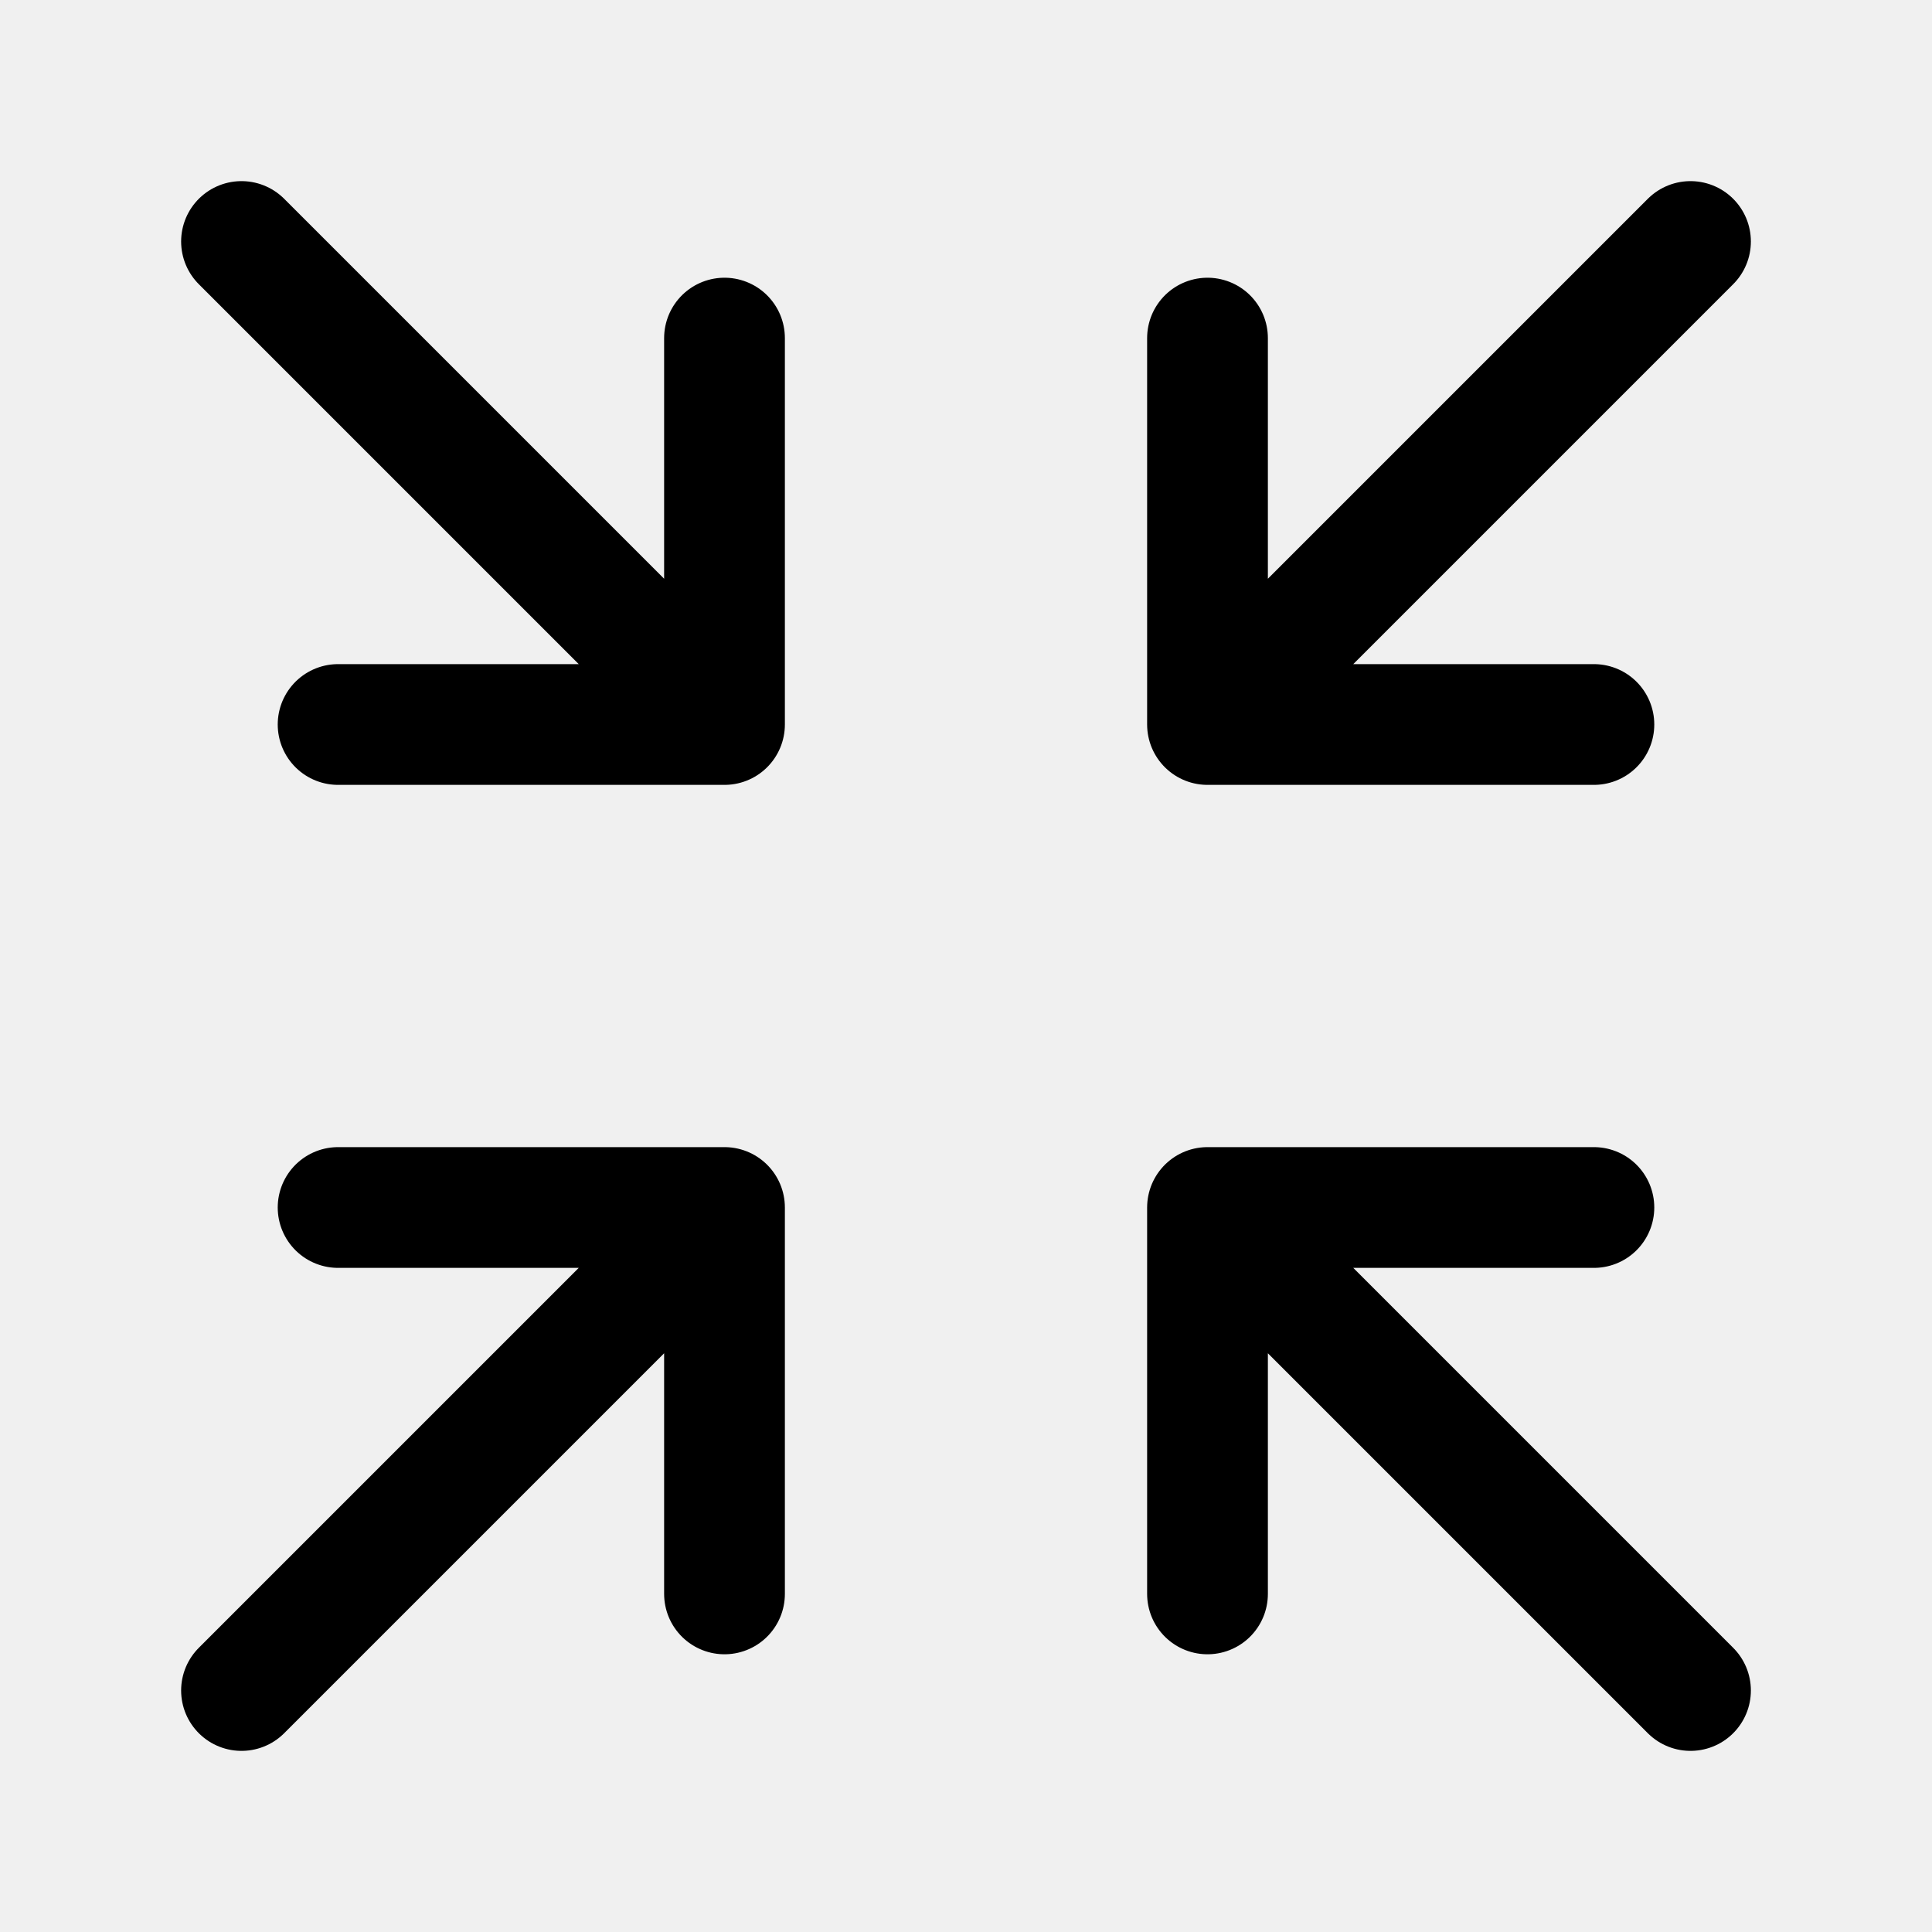
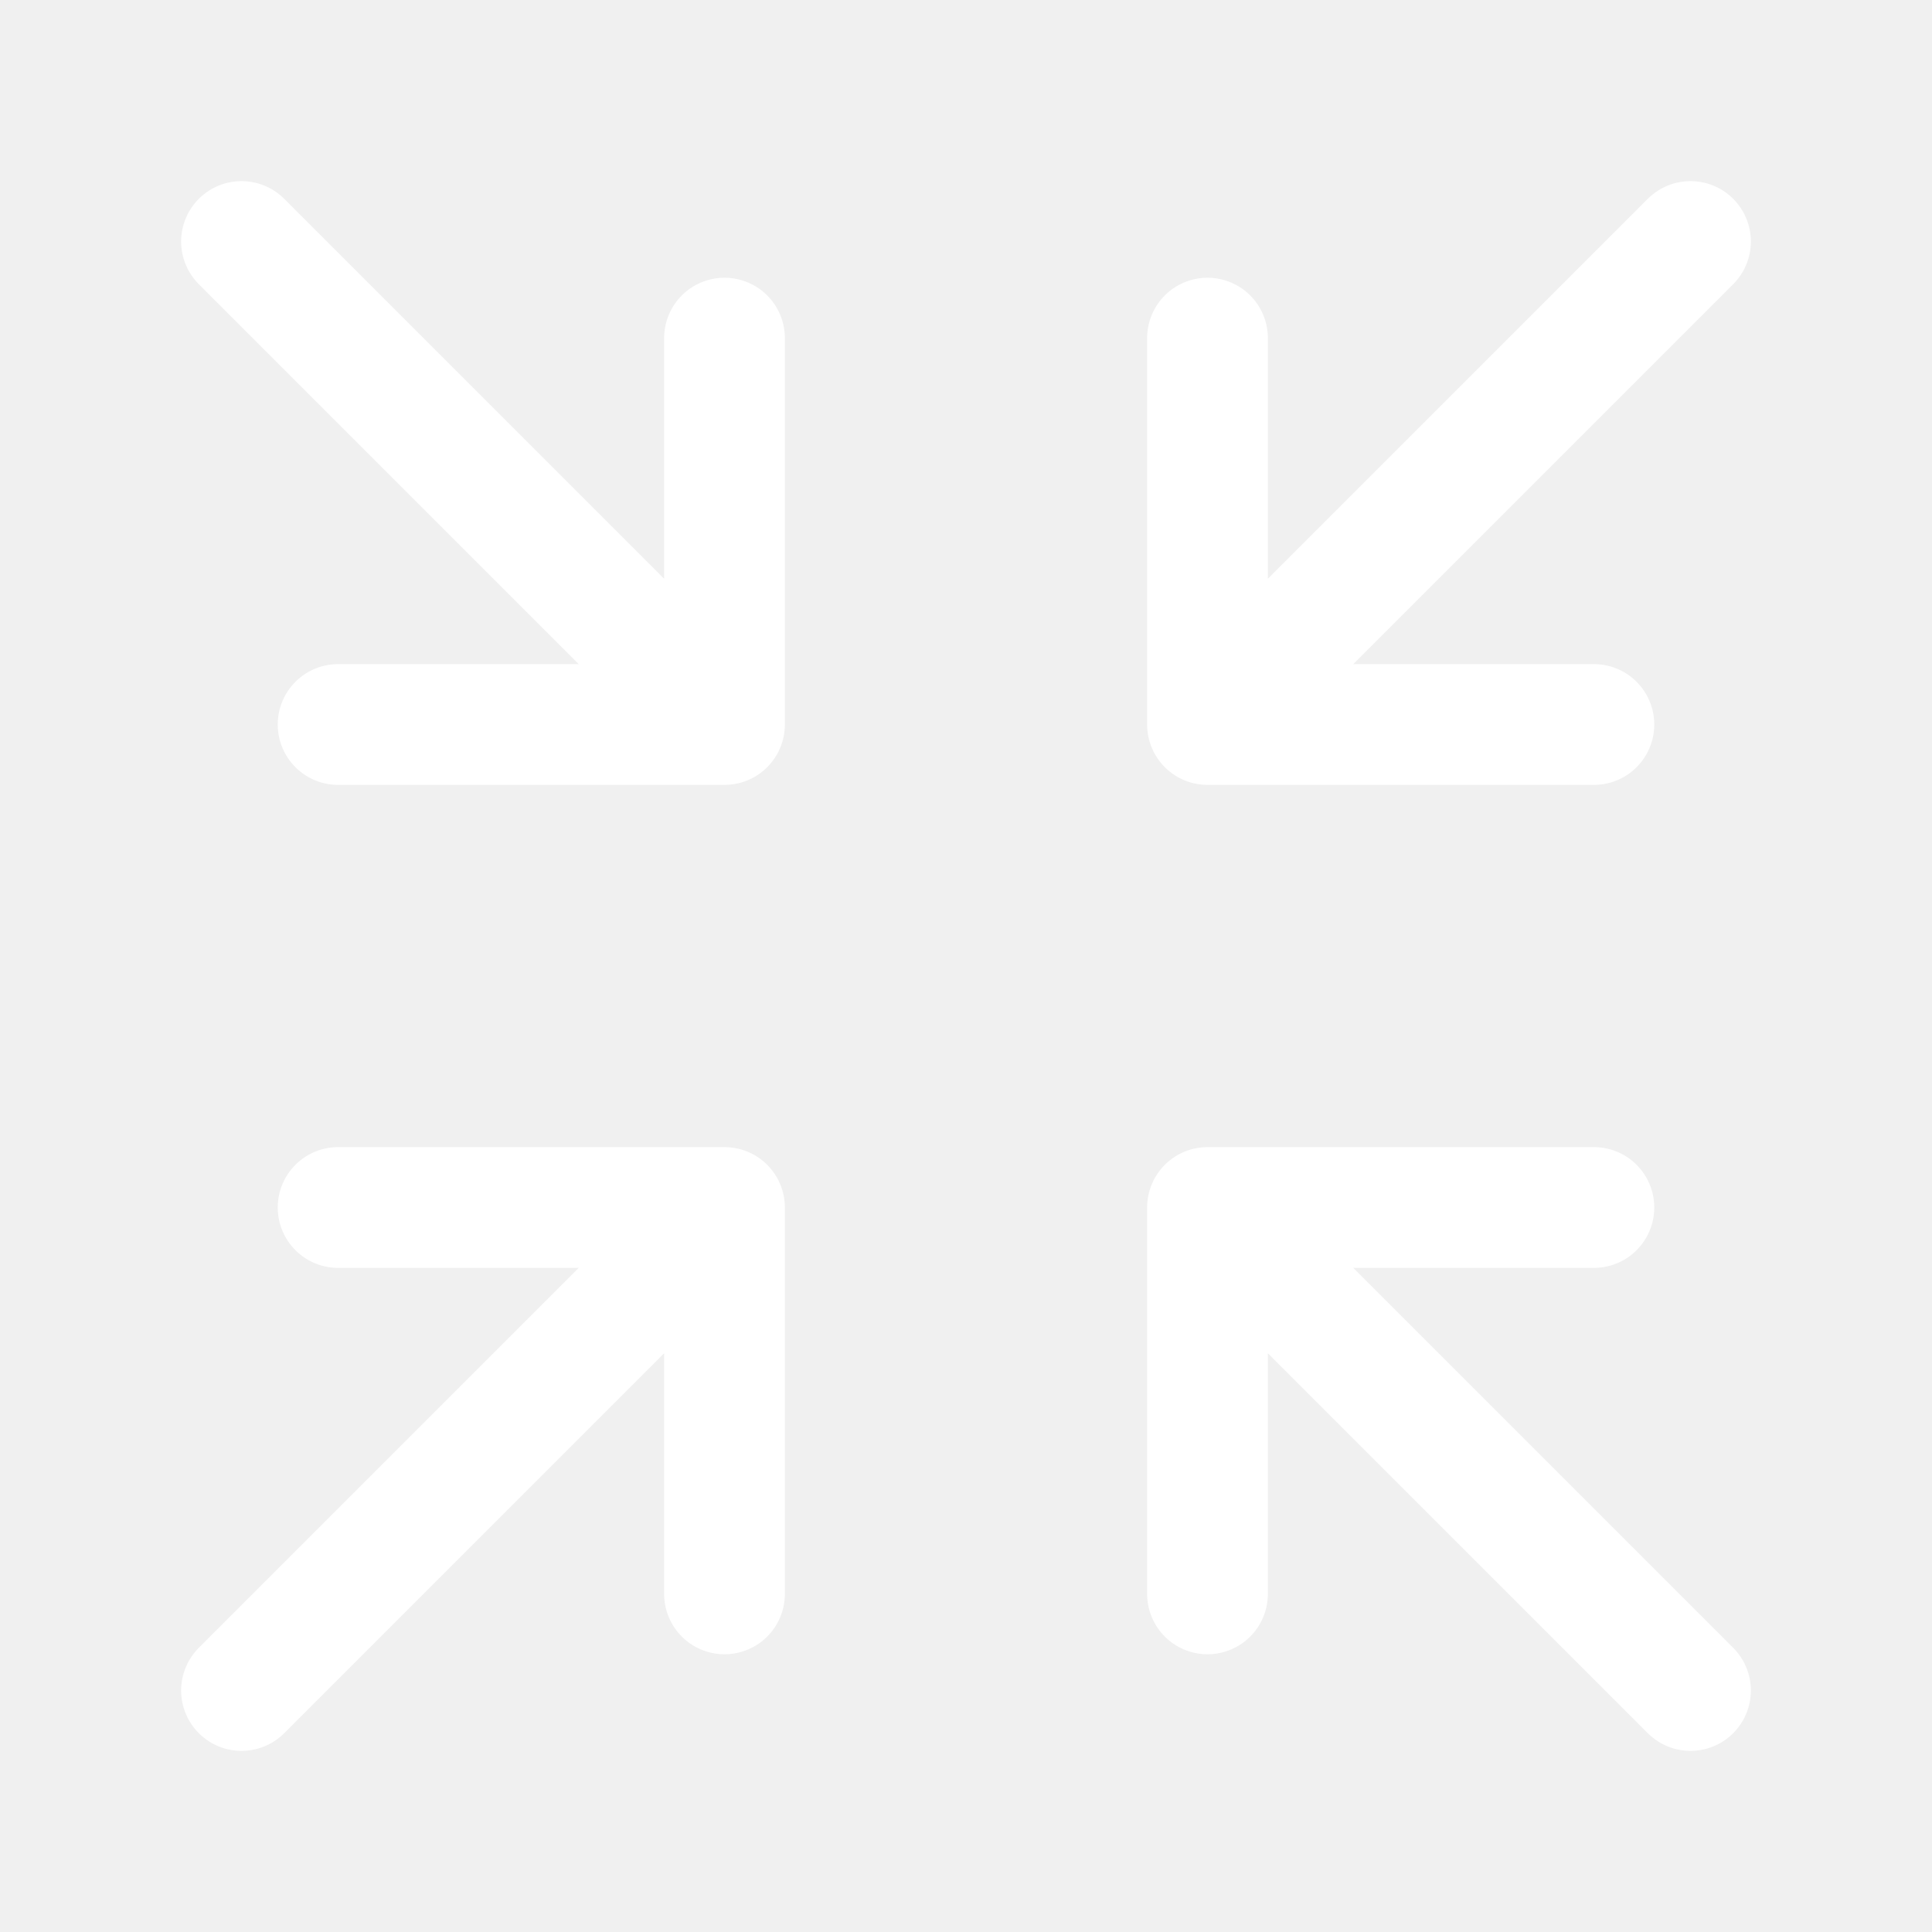
<svg xmlns="http://www.w3.org/2000/svg" width="16" height="16" viewBox="0 0 16 16" fill="none">
-   <path d="M10 10L14 14M10 10V13.2M10 10H13.2M6 13.2V10M6 10H2.8M6 10L2 14M10 2.8V6M10 6H13.2M10 6L14 2M6 2.8V6M6 6H2.8M6 6L2 2" stroke="black" stroke-linecap="round" stroke-linejoin="round" />
+   <path d="M10 10L14 14M10 10V13.2M10 10H13.2M6 13.2V10M6 10H2.8M6 10L2 14M10 2.8V6M10 6H13.2M10 6L14 2M6 2.8V6M6 6H2.8M6 6L2 2" stroke="white" stroke-linecap="round" stroke-linejoin="round" />
</svg>
